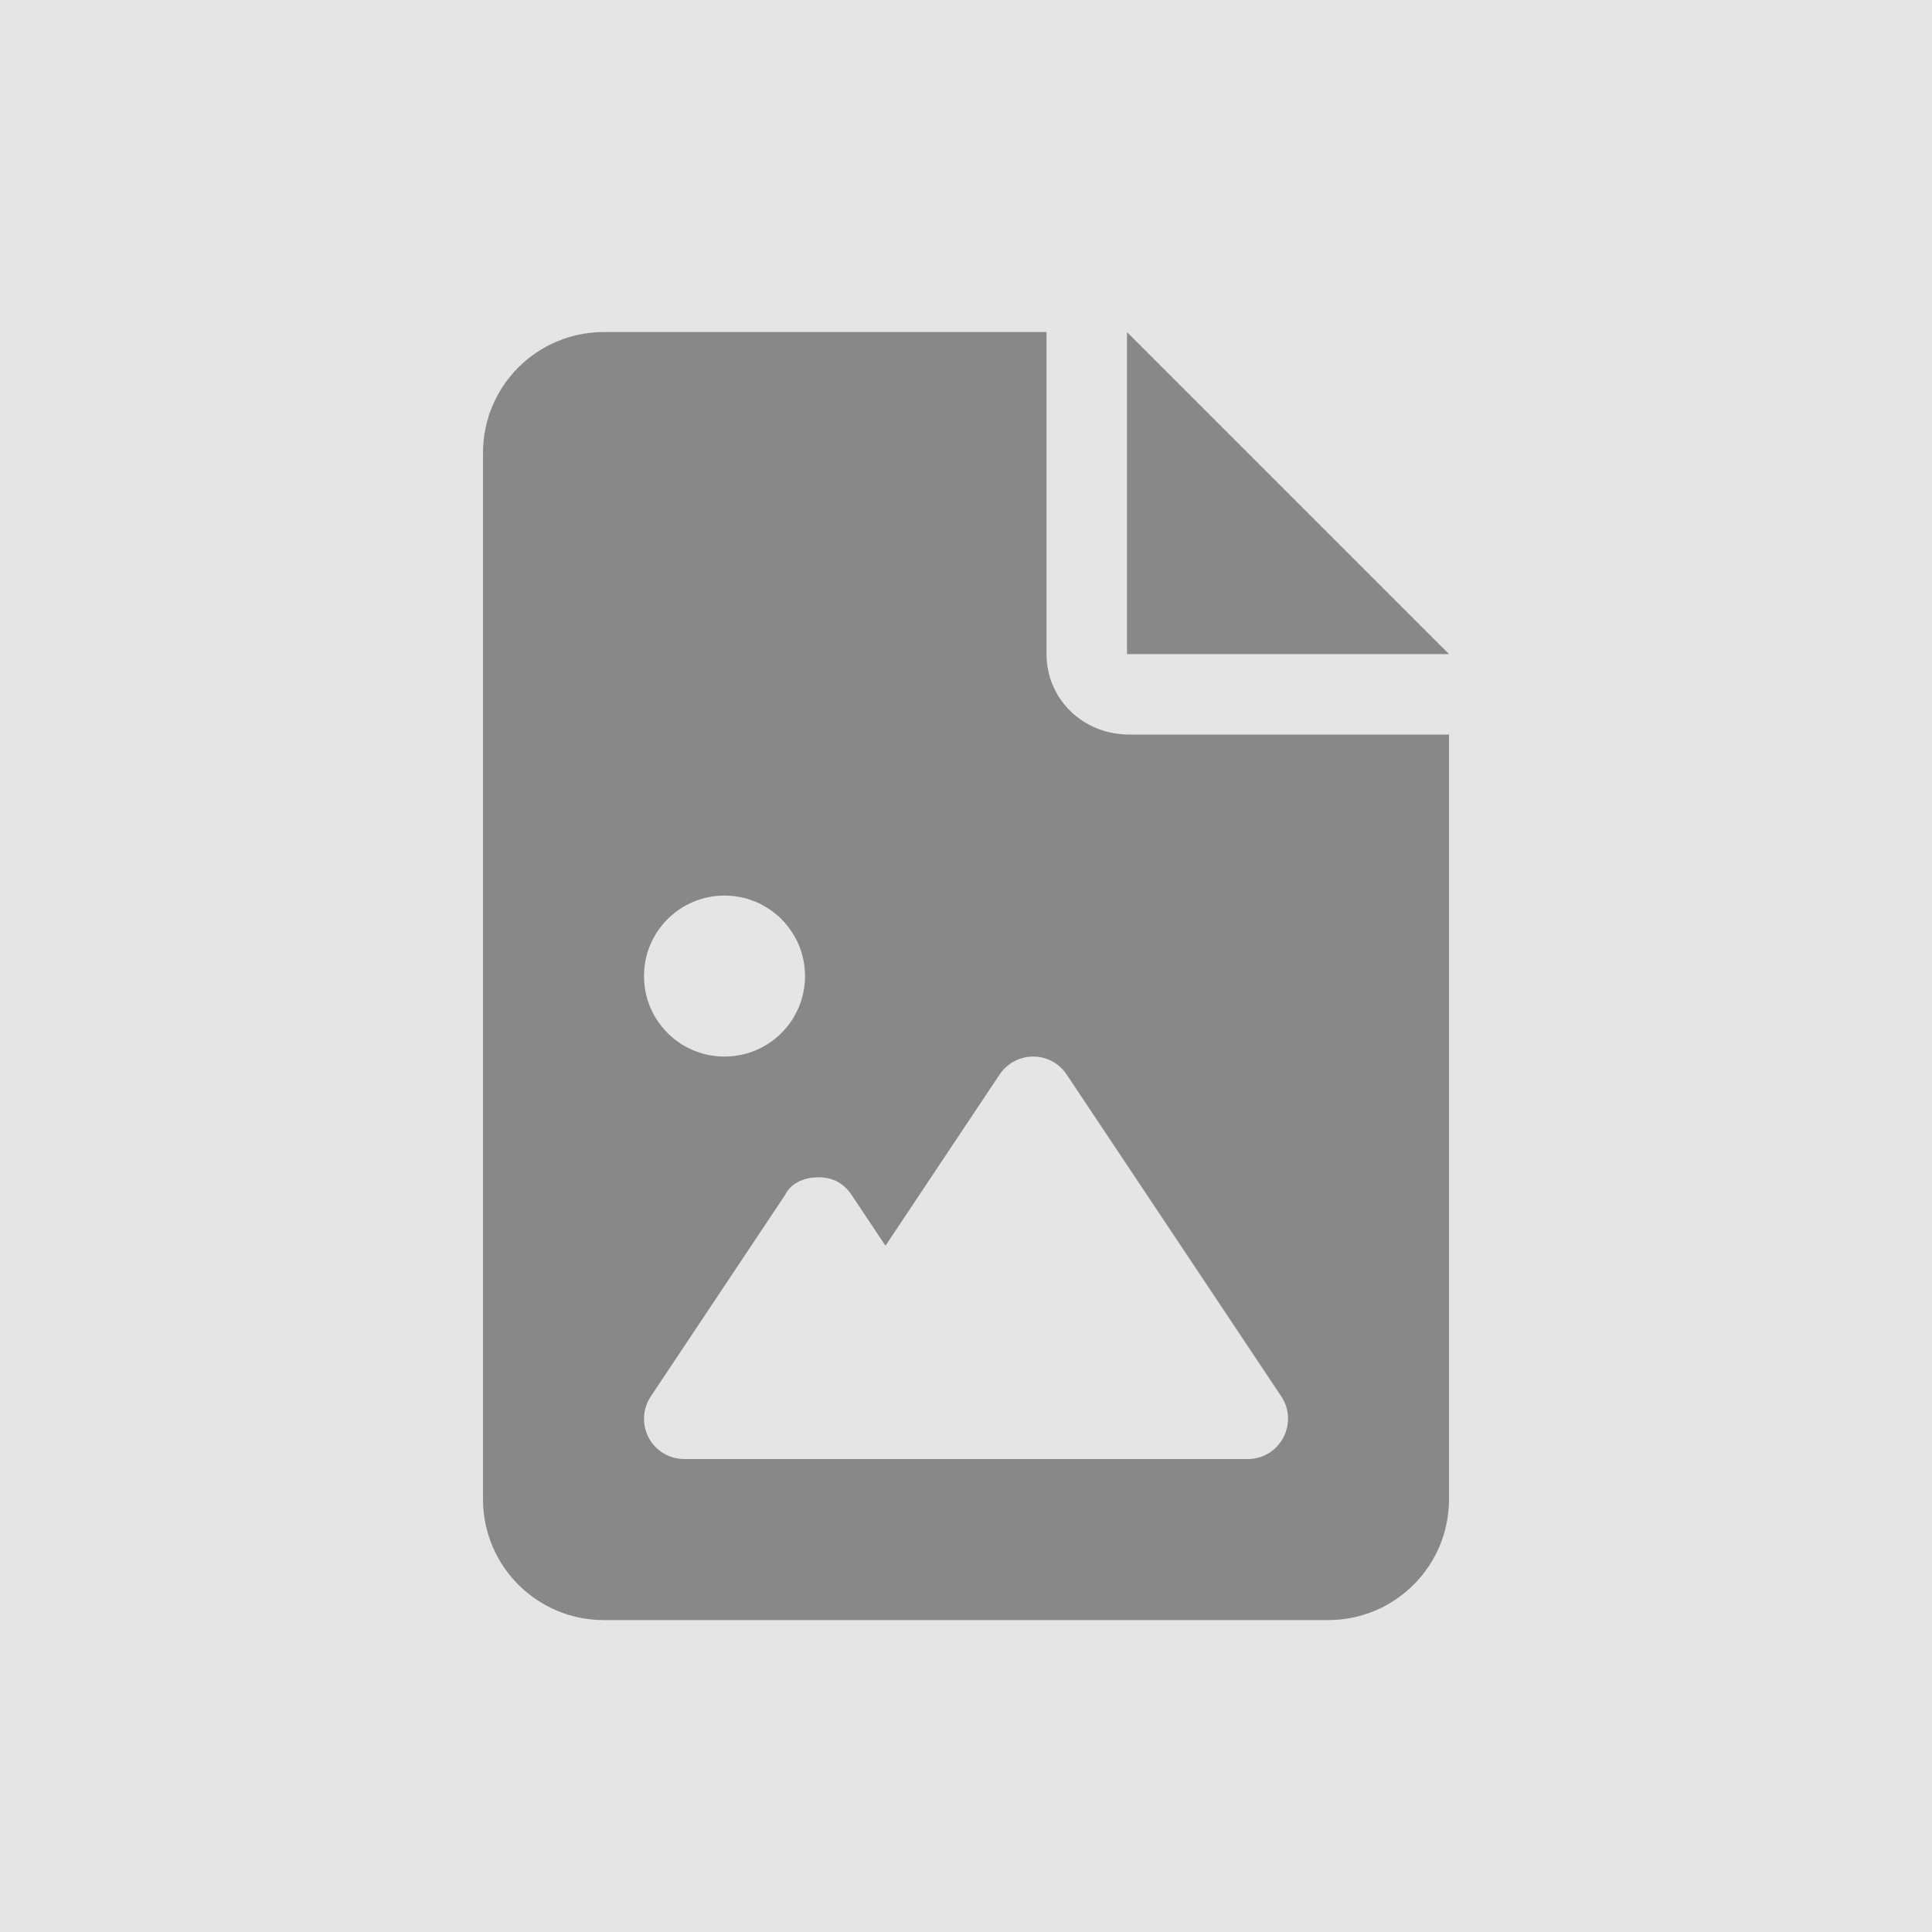
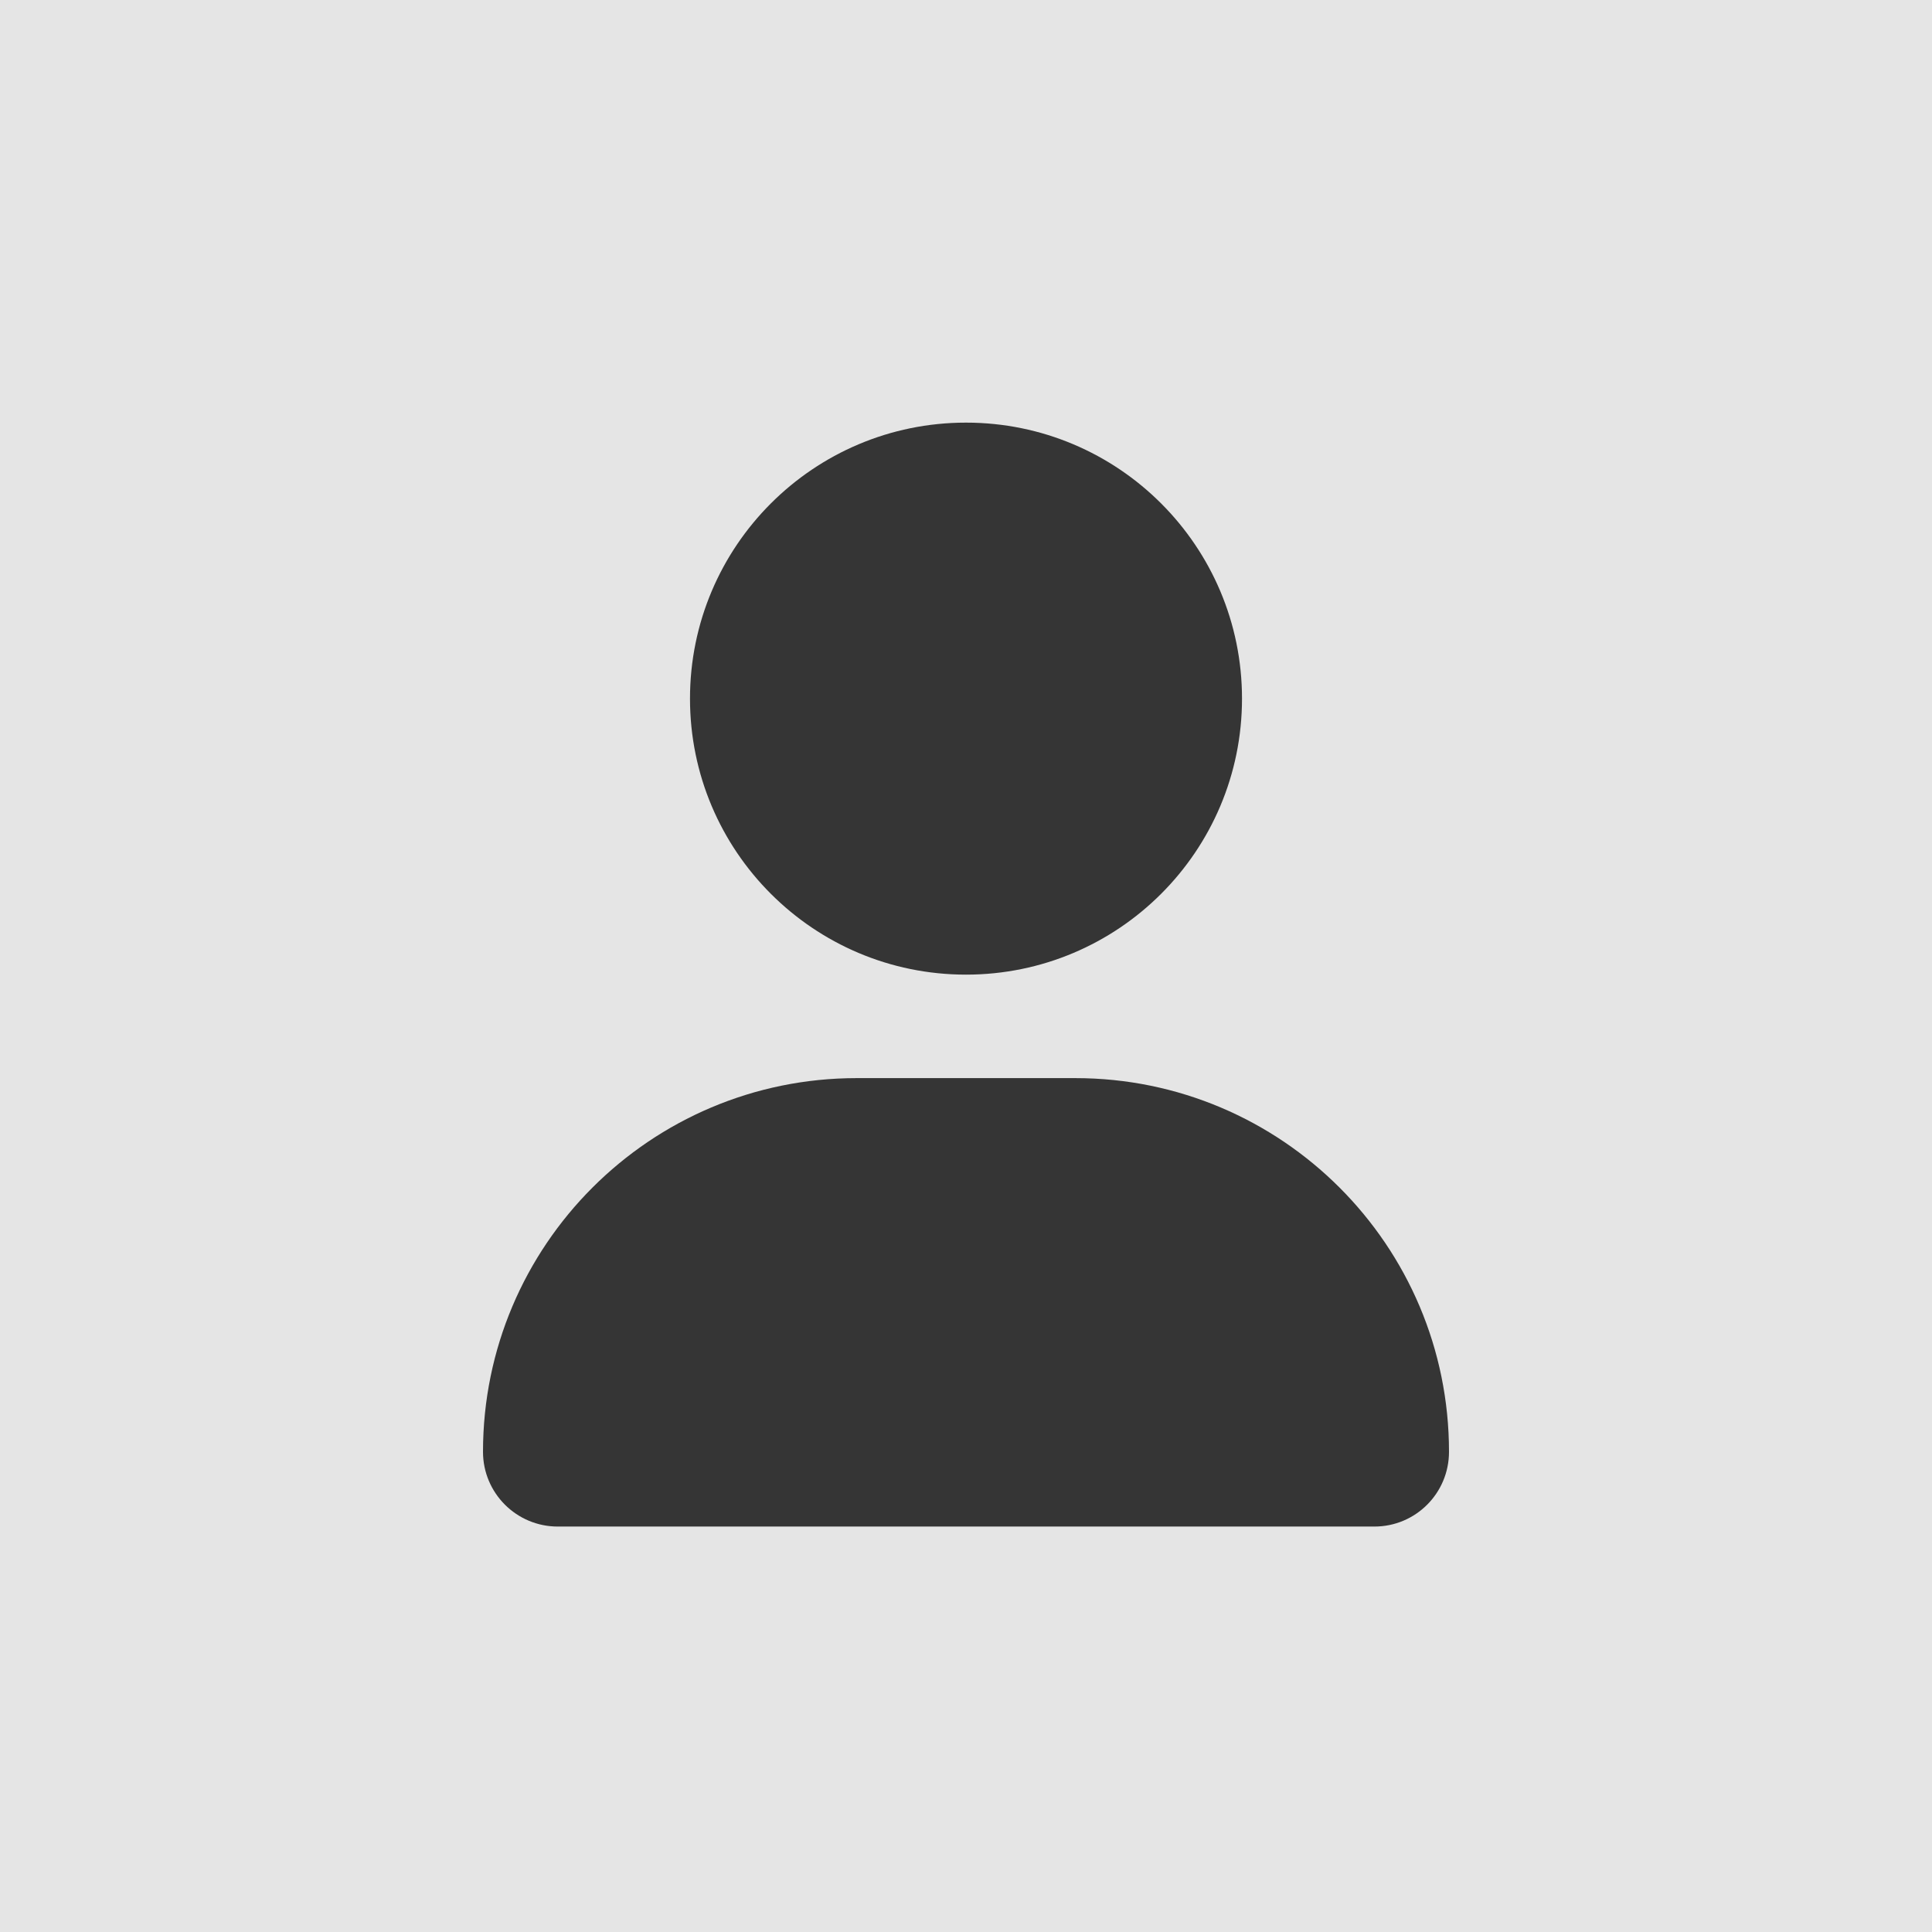
<svg xmlns="http://www.w3.org/2000/svg" width="64" height="64" viewBox="0 0 64 64" fill="none">
  <rect width="64" height="64" fill="#E5E5E5" />
-   <path d="M34.667 21.667V11H20C17.791 11 16 12.791 16 15V49.667C16 51.875 17.791 53.667 20 53.667H44C46.209 53.667 48 51.876 48 49.667V24.333H37.408C35.858 24.333 34.667 23.142 34.667 21.667ZM24 29.667C25.473 29.667 26.667 30.861 26.667 32.333C26.667 33.806 25.475 35 24 35C22.525 35 21.333 33.808 21.333 32.333C21.333 30.858 22.527 29.667 24 29.667ZM42.508 47.625C42.275 48.067 41.825 48.333 41.333 48.333H22.667C22.175 48.333 21.723 48.063 21.491 47.629C21.259 47.196 21.284 46.669 21.557 46.261L26.001 39.594C26.175 39.225 26.592 39 27.108 39C27.625 39 27.971 39.223 28.218 39.594L29.333 41.267L33.112 35.597C33.358 35.225 33.775 35 34.225 35C34.675 35 35.087 35.223 35.334 35.594L42.445 46.26C42.717 46.667 42.742 47.192 42.508 47.625ZM37.333 11V21.667H48L37.333 11Z" fill="#888888" />
+   <g clip-path="url(#clip0_5_2)">
+     <path d="M32 32.286C37.05 32.286 41.143 28.192 41.143 23.143C41.143 18.094 37.05 14 32 14C26.95 14 22.857 18.094 22.857 23.143C22.857 28.192 26.95 32.286 32 32.286ZM35.621 35.714H28.379C21.544 35.714 16 41.257 16 48.093C16 49.46 17.109 50.569 18.476 50.569H45.526C46.893 50.571 48 49.464 48 48.093C48 41.257 42.457 35.714 35.621 35.714Z" fill="#353535" />
+   </g>
+   <defs>
+     <clipPath id="clip0_5_2">
+       <rect width="32" height="36.571" fill="white" transform="translate(16 14)" />
+     </clipPath>
+   </defs>
</svg>
